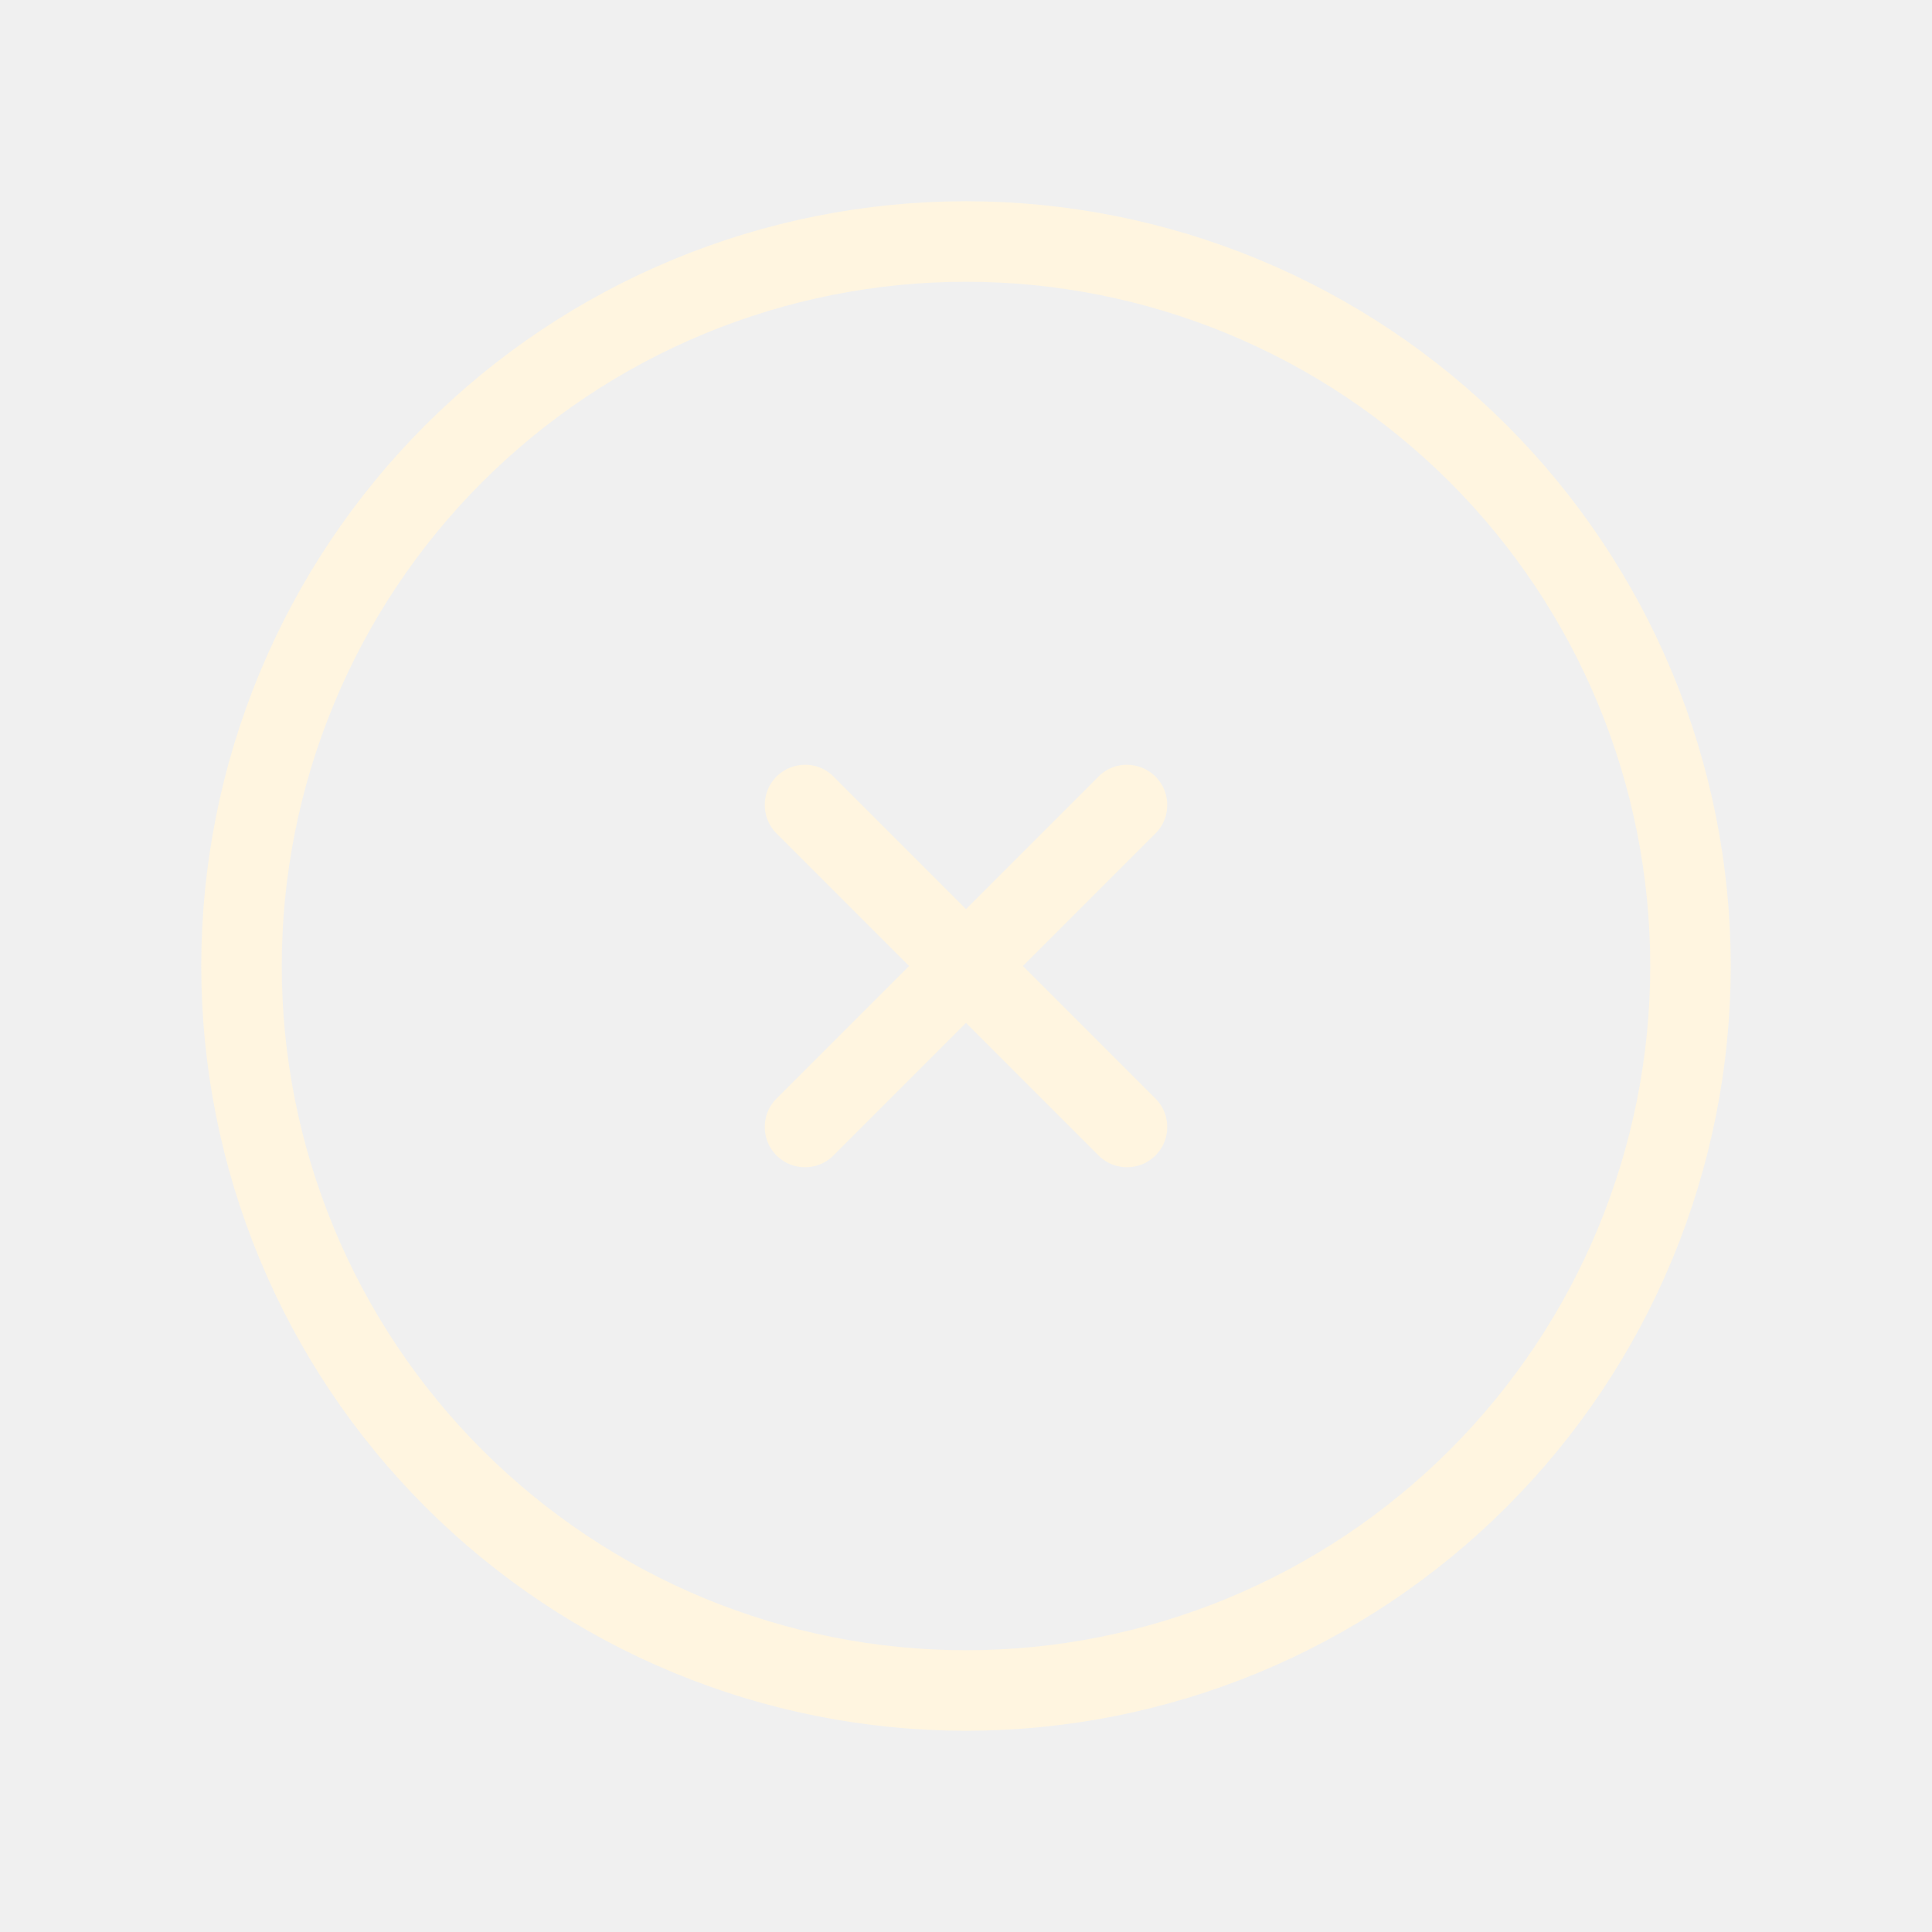
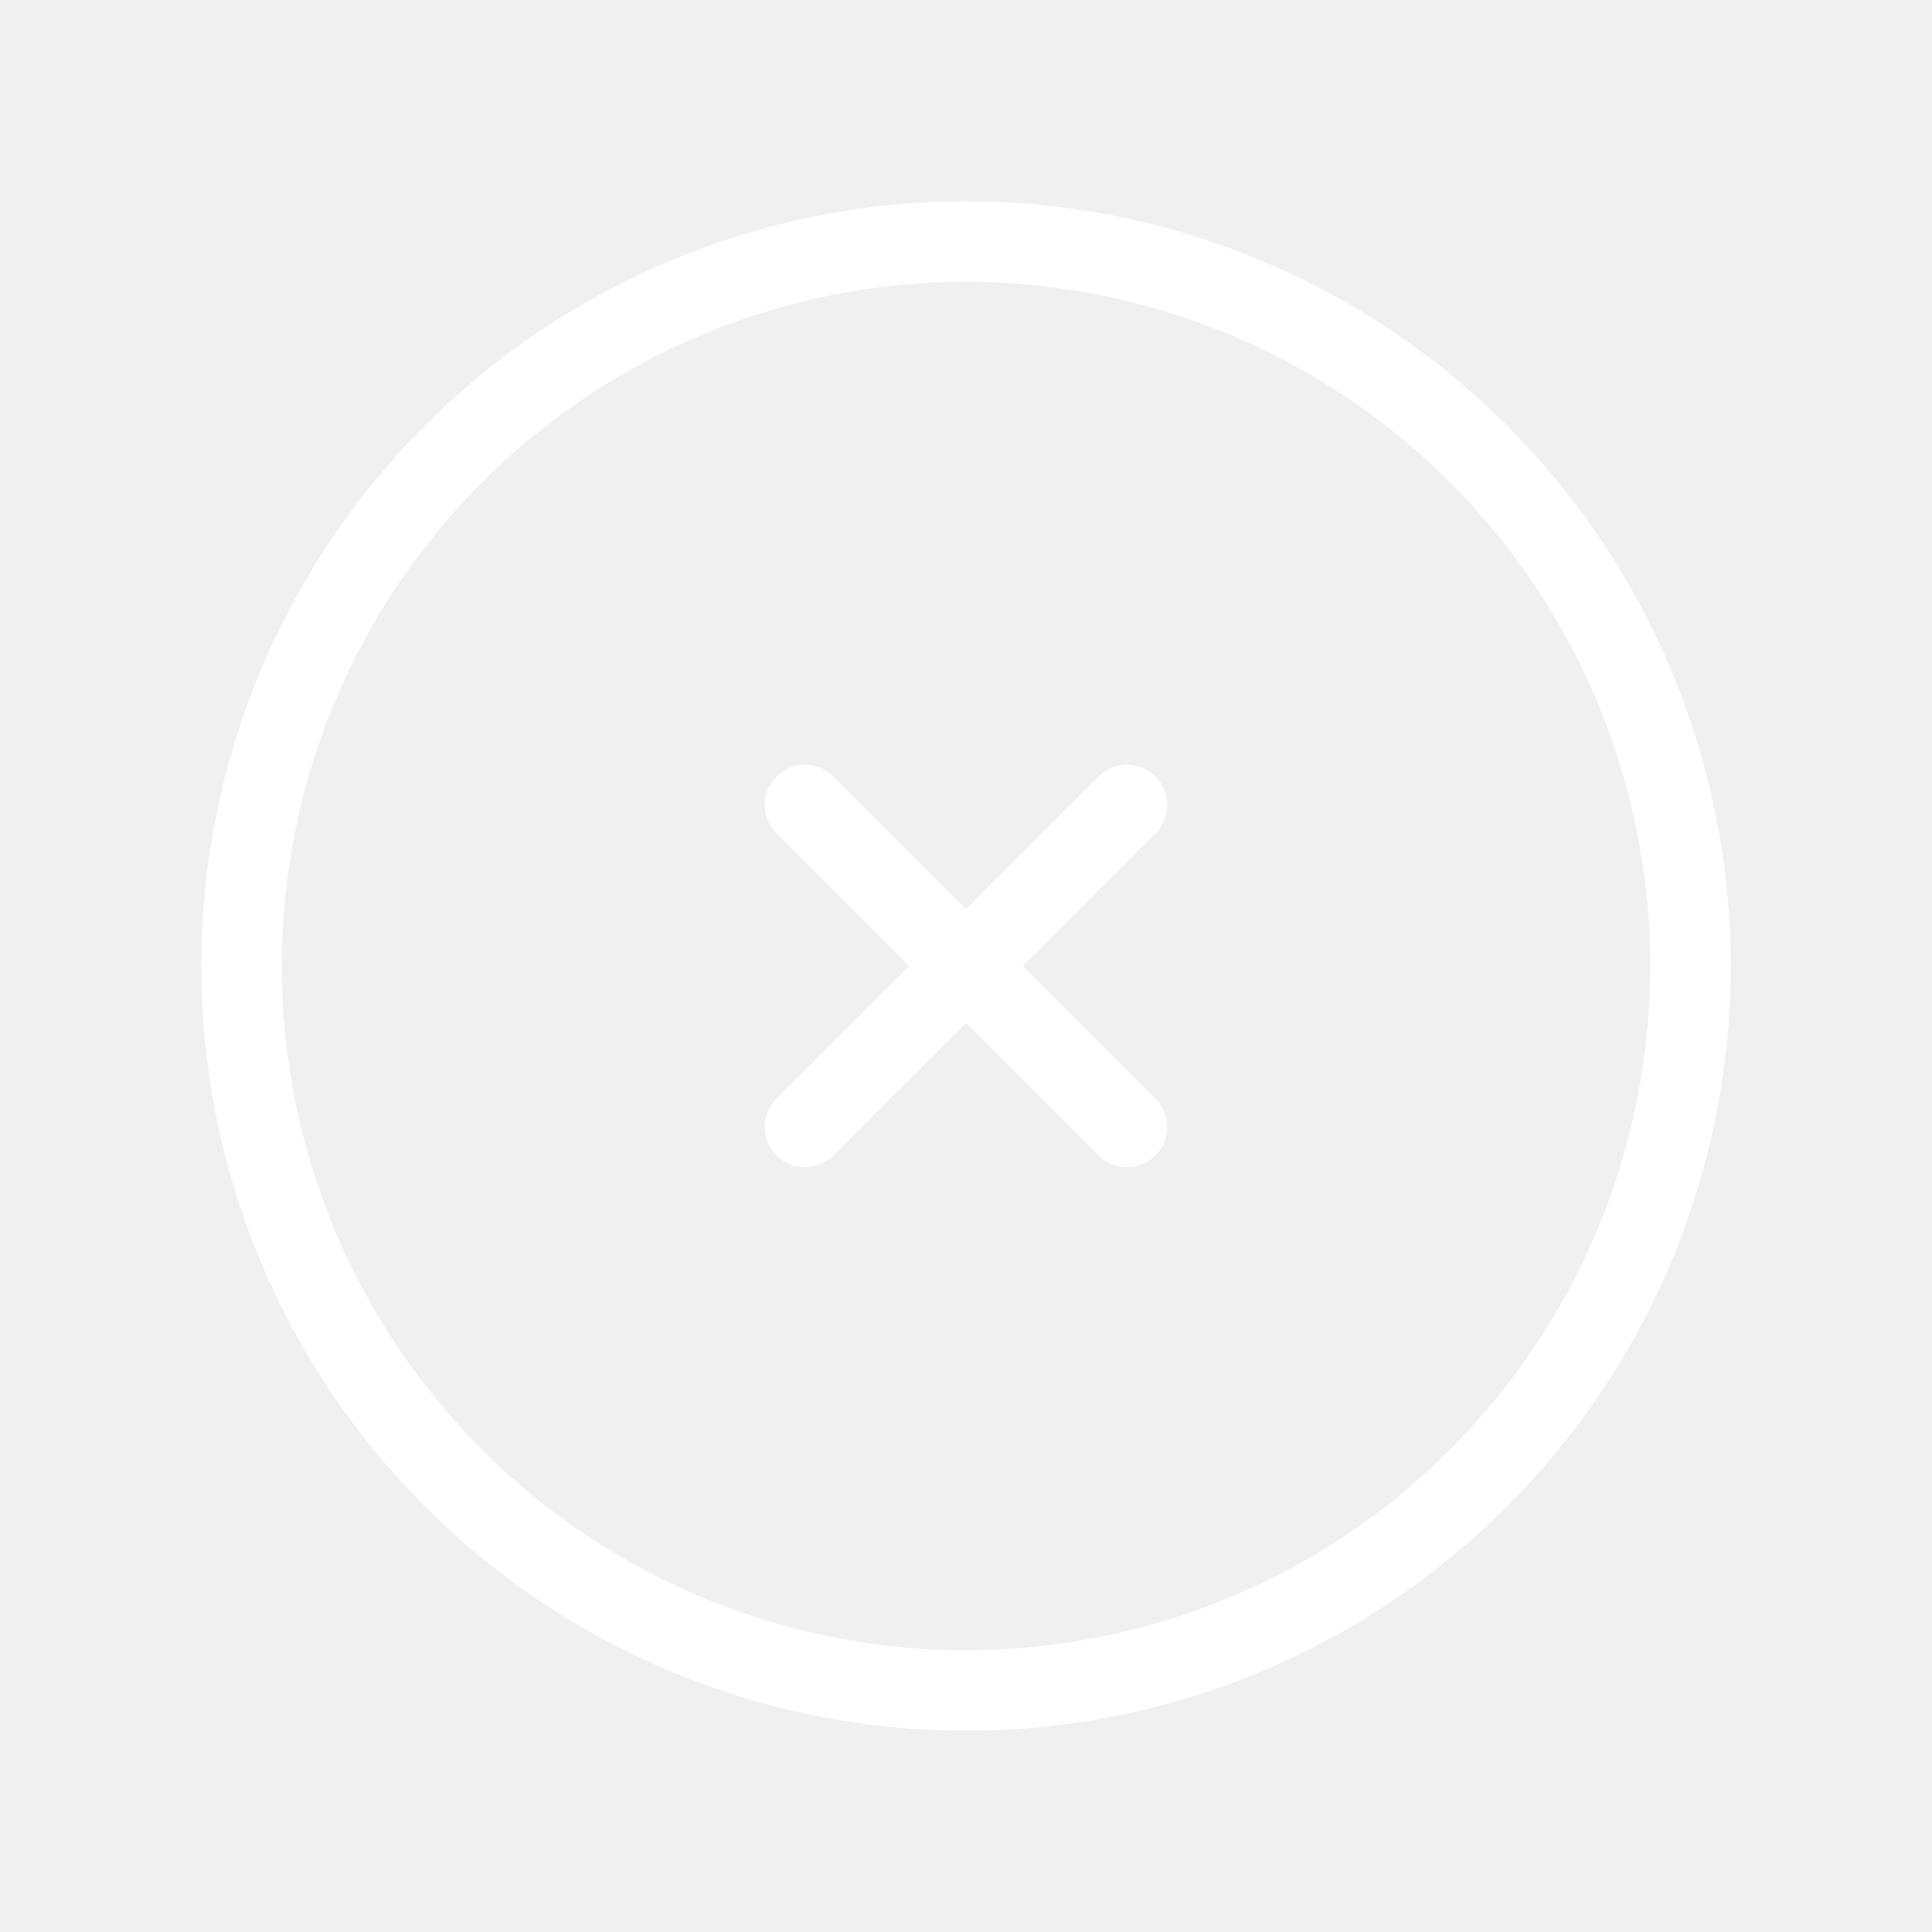
<svg xmlns="http://www.w3.org/2000/svg" width="24" height="24" viewBox="0 0 24 24" fill="none">
-   <path d="M10 10L14 14M14 10L10 14M3 12C3 13.182 3.233 14.352 3.685 15.444C4.137 16.536 4.8 17.528 5.636 18.364C6.472 19.2 7.464 19.863 8.556 20.315C9.648 20.767 10.818 21 12 21C13.182 21 14.352 20.767 15.444 20.315C16.536 19.863 17.528 19.2 18.364 18.364C19.2 17.528 19.863 16.536 20.315 15.444C20.767 14.352 21 13.182 21 12C21 10.818 20.767 9.648 20.315 8.556C19.863 7.464 19.2 6.472 18.364 5.636C17.528 4.8 16.536 4.137 15.444 3.685C14.352 3.233 13.182 3 12 3C10.818 3 9.648 3.233 8.556 3.685C7.464 4.137 6.472 4.8 5.636 5.636C4.8 6.472 4.137 7.464 3.685 8.556C3.233 9.648 3 10.818 3 12Z" stroke="#fff5e0" stroke-width="1" stroke-linecap="round" stroke-linejoin="round" />
+   <path d="M10 10L14 14M14 10L10 14M3 12C3 13.182 3.233 14.352 3.685 15.444C4.137 16.536 4.8 17.528 5.636 18.364C6.472 19.2 7.464 19.863 8.556 20.315C9.648 20.767 10.818 21 12 21C13.182 21 14.352 20.767 15.444 20.315C16.536 19.863 17.528 19.2 18.364 18.364C19.2 17.528 19.863 16.536 20.315 15.444C20.767 14.352 21 13.182 21 12C21 10.818 20.767 9.648 20.315 8.556C19.863 7.464 19.2 6.472 18.364 5.636C17.528 4.8 16.536 4.137 15.444 3.685C14.352 3.233 13.182 3 12 3C10.818 3 9.648 3.233 8.556 3.685C7.464 4.137 6.472 4.8 5.636 5.636C4.8 6.472 4.137 7.464 3.685 8.556C3.233 9.648 3 10.818 3 12Z" stroke="#FFFFFF" stroke-width="1" stroke-linecap="round" stroke-linejoin="round" />
</svg>
